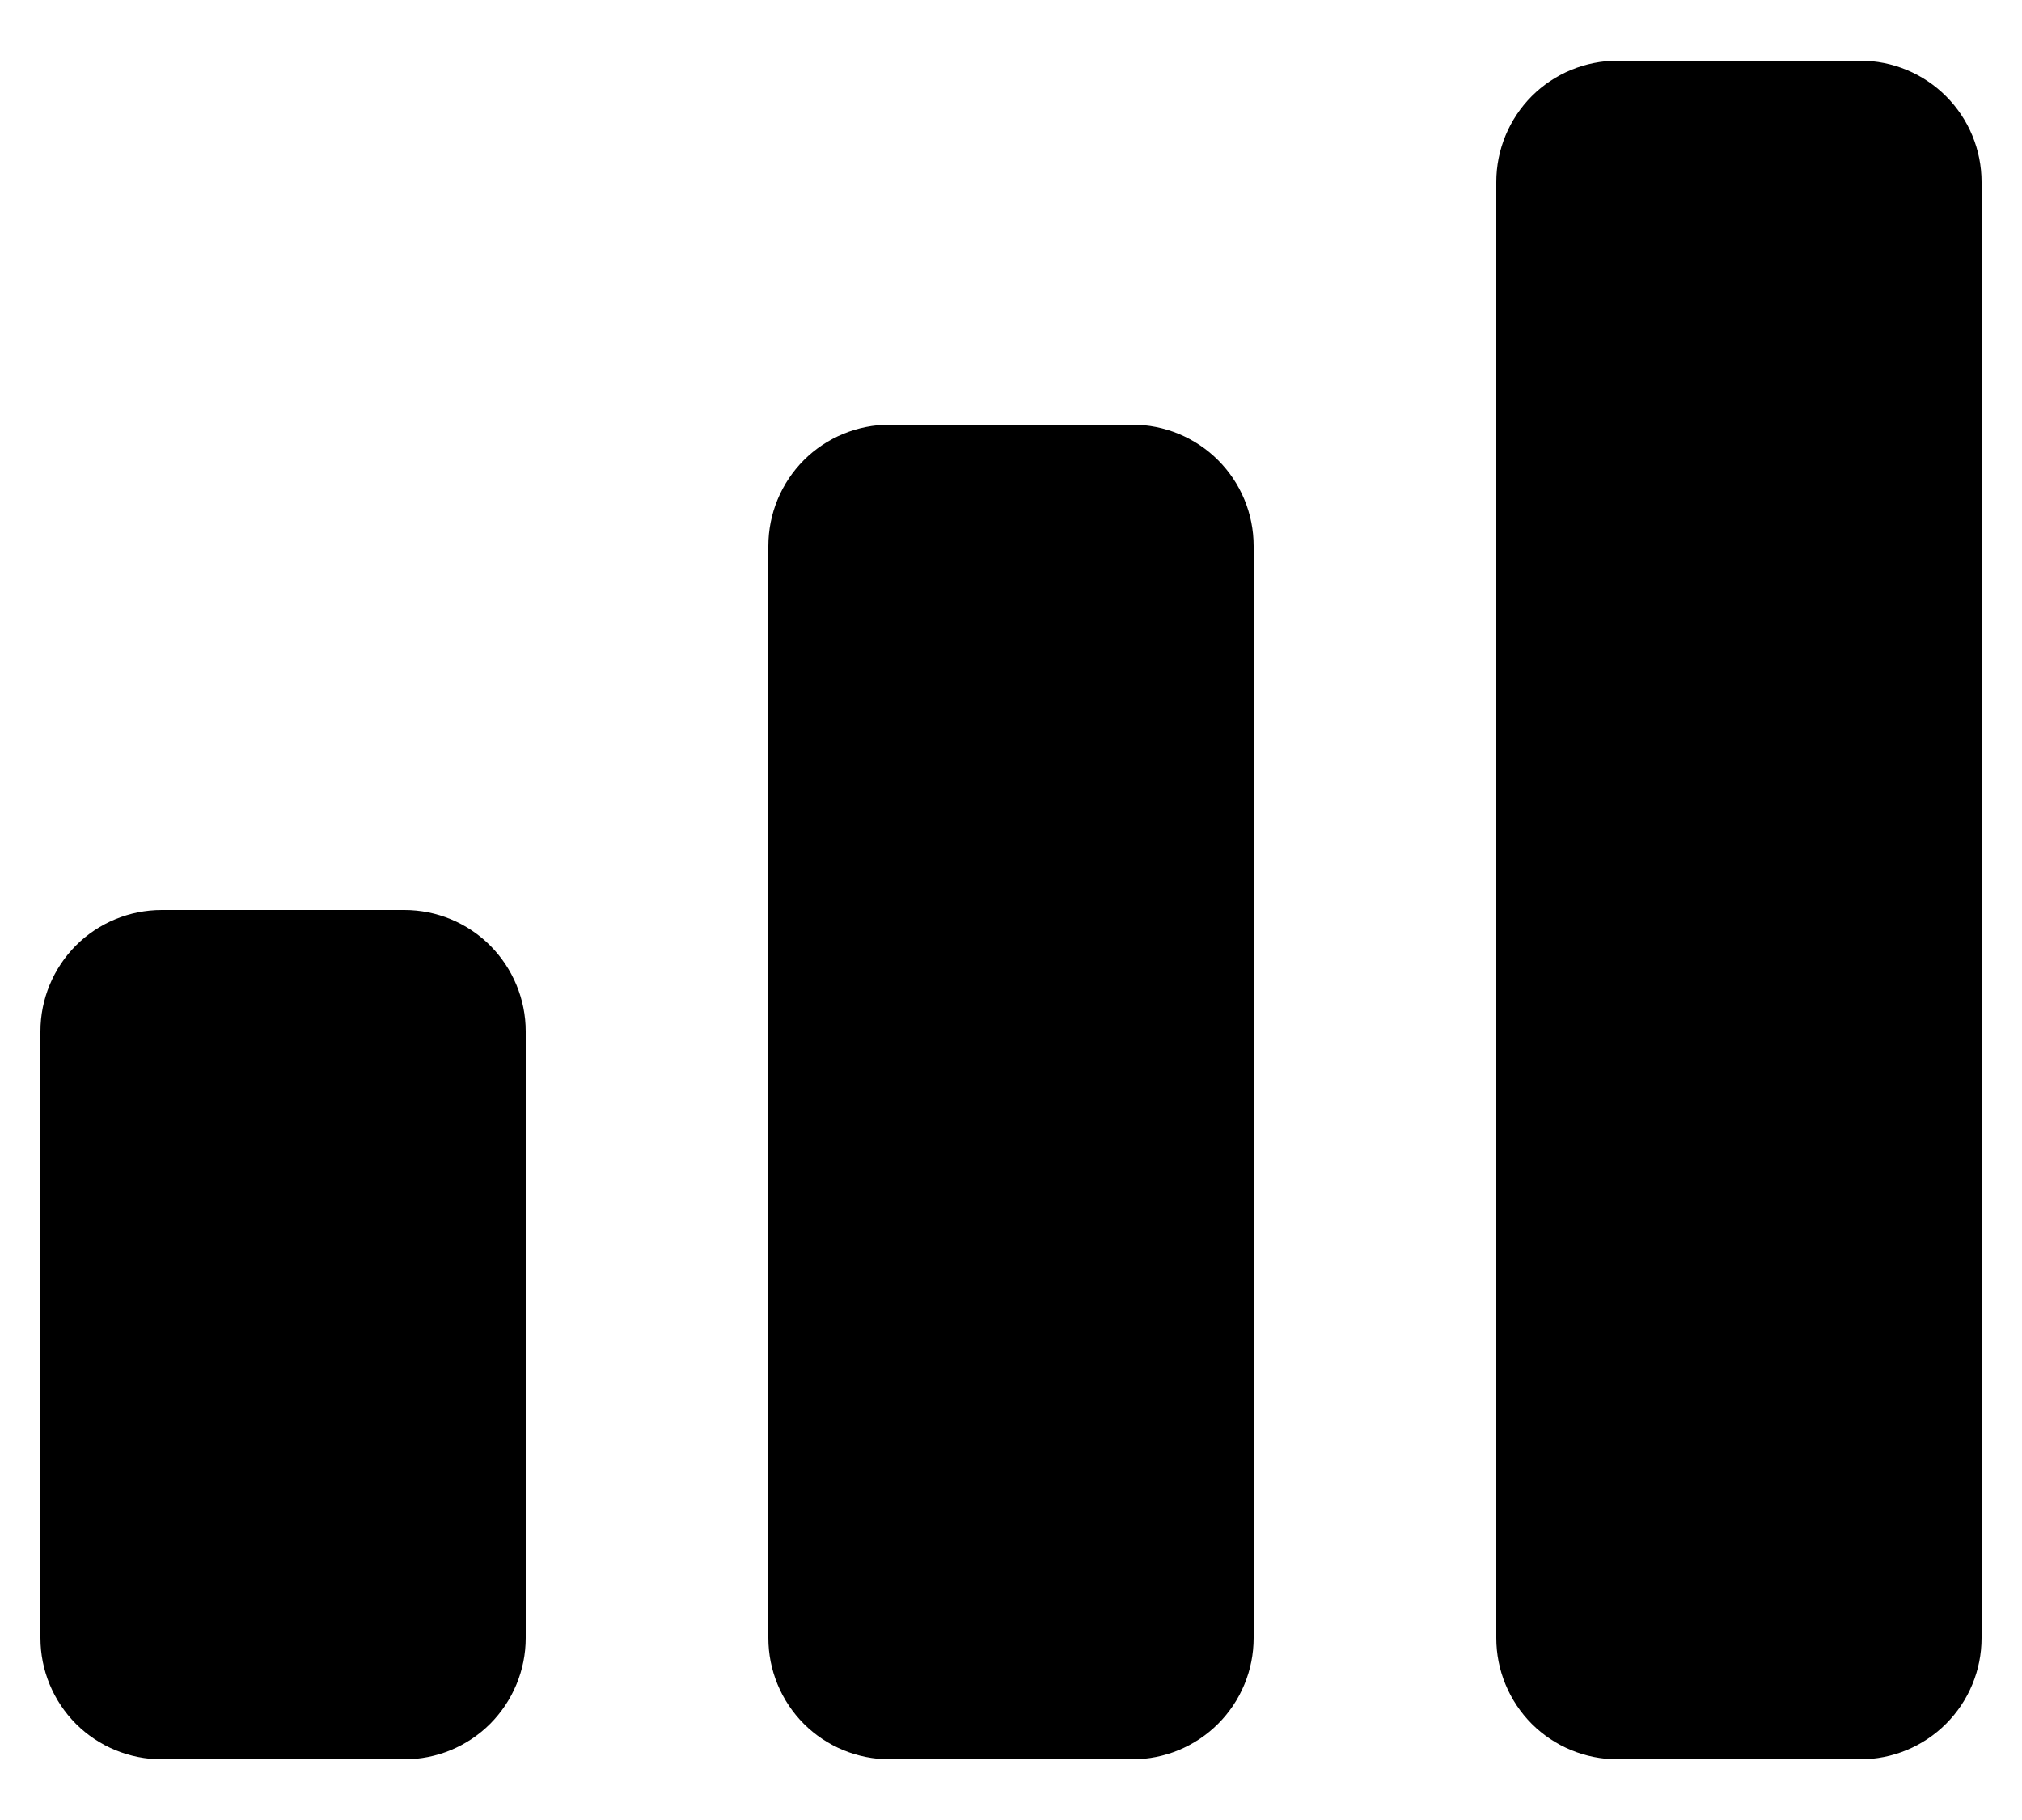
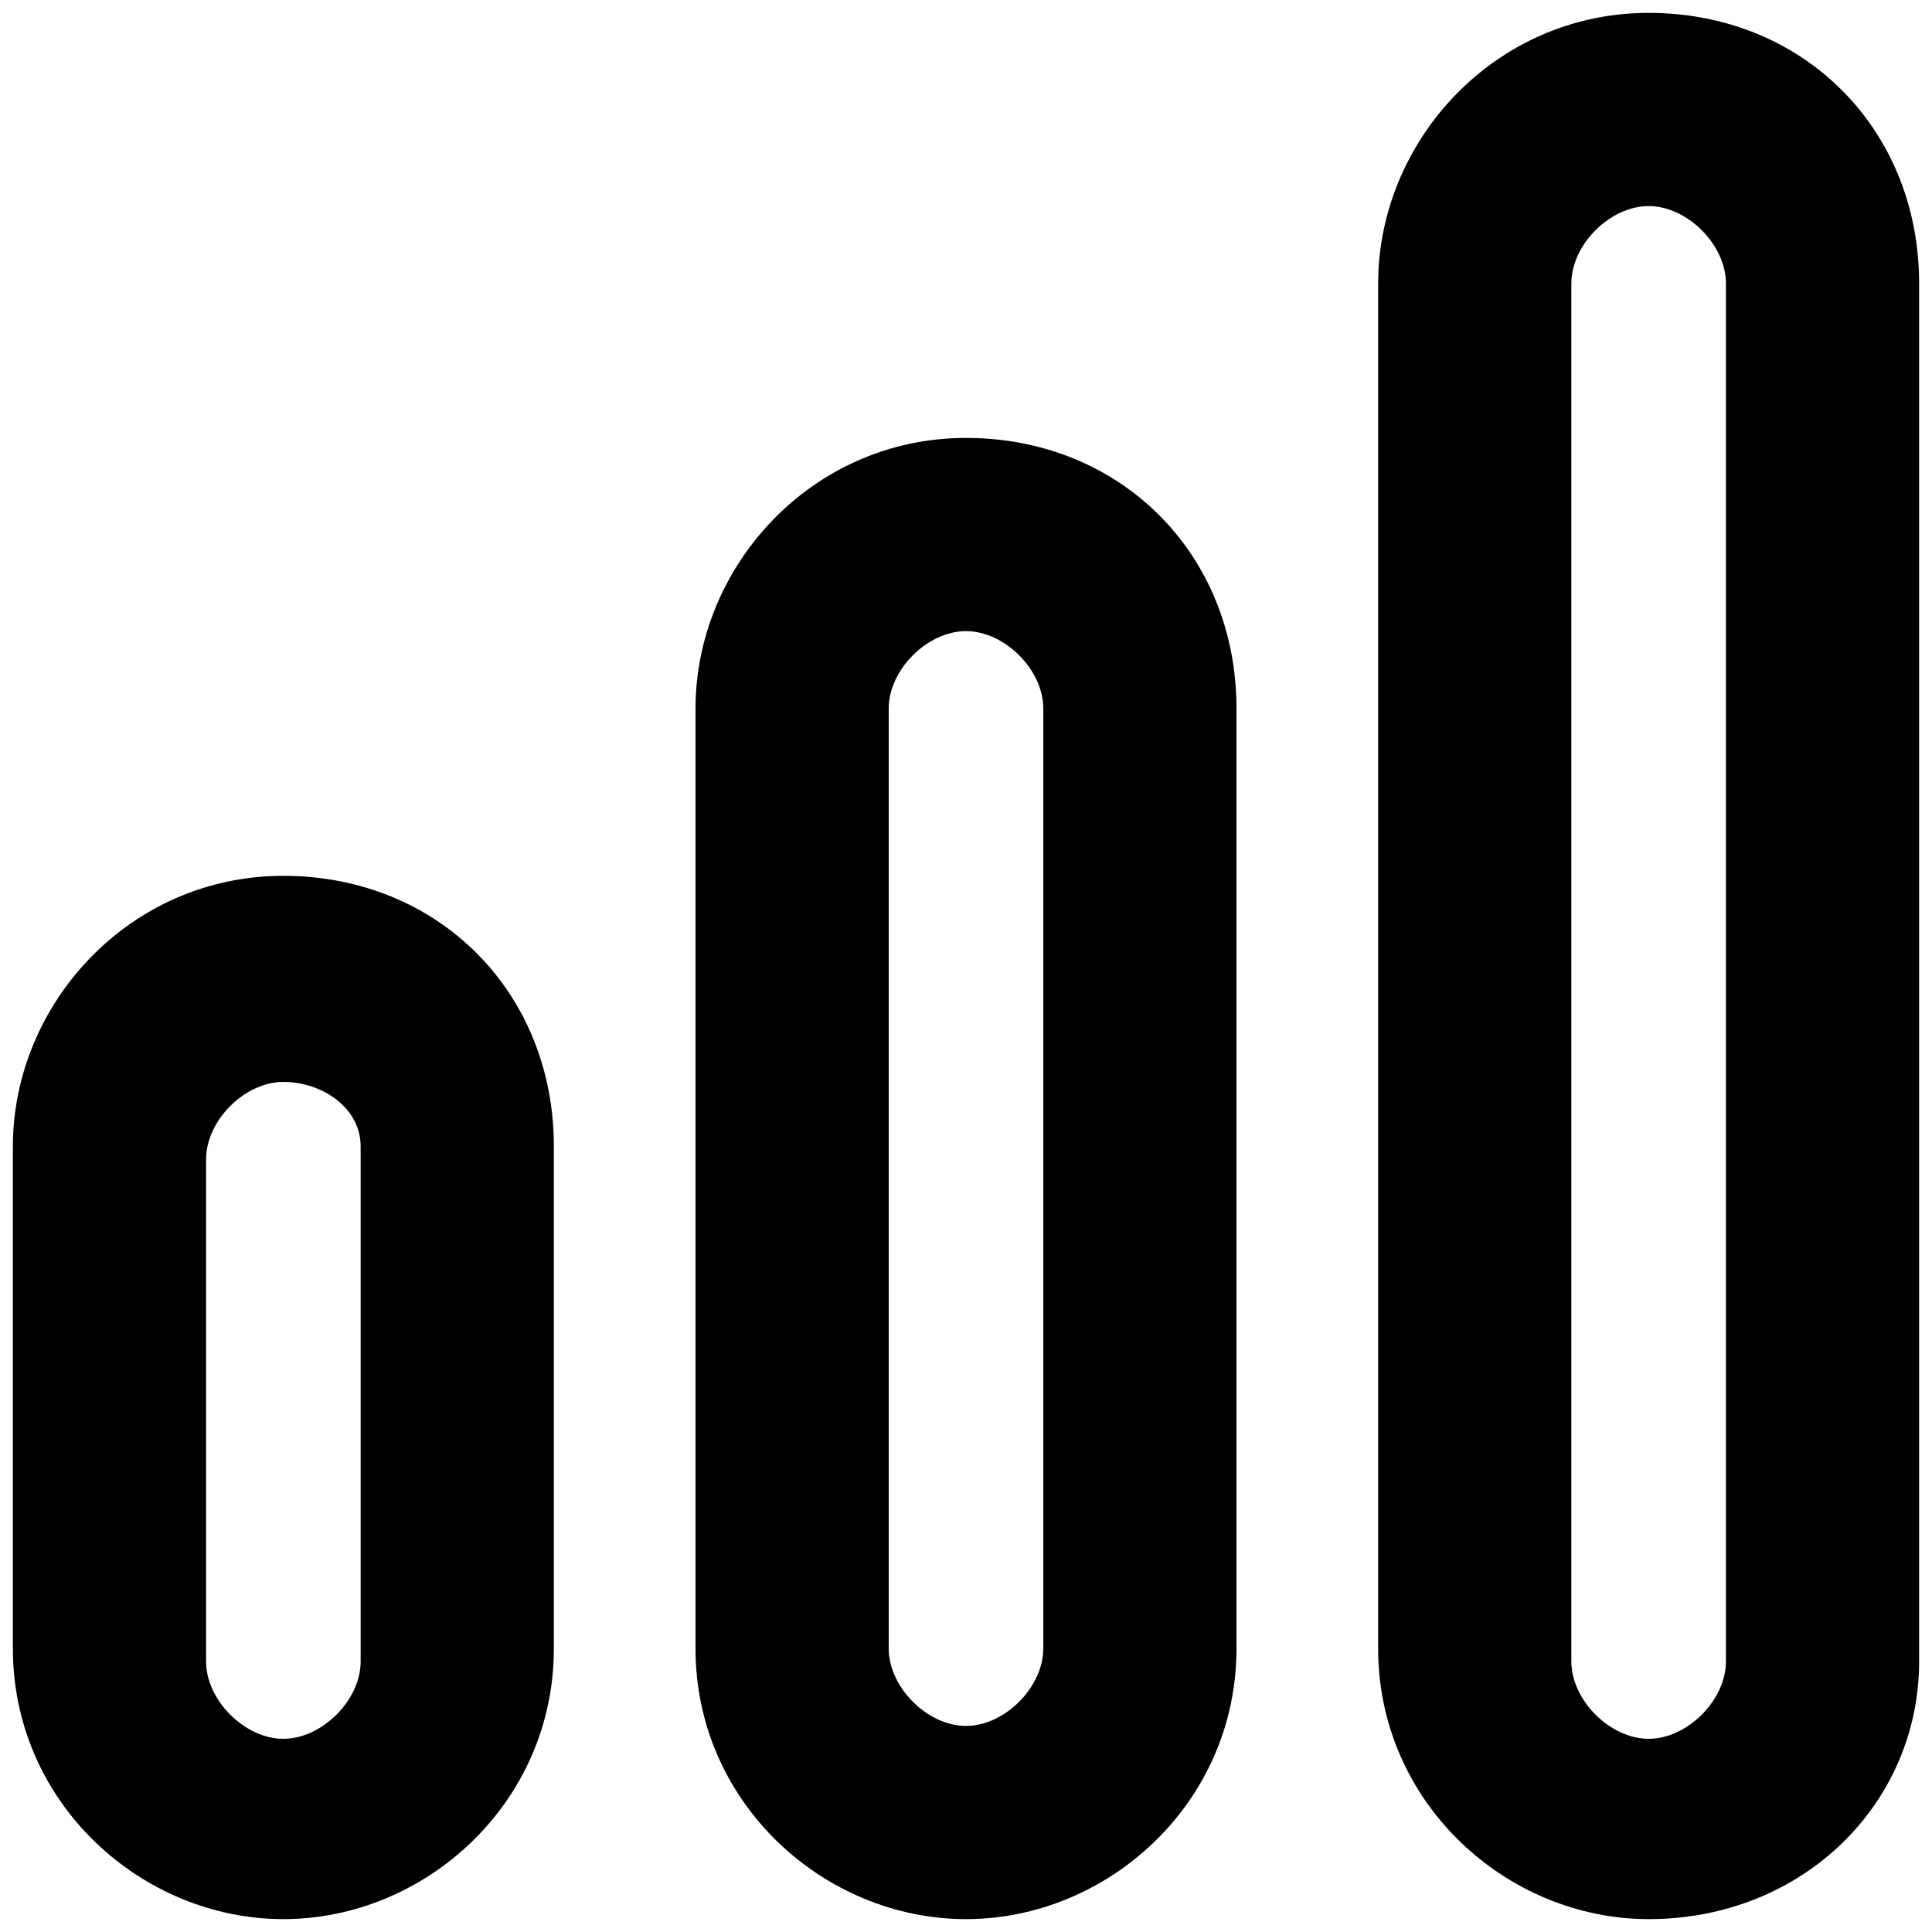
- <svg xmlns="http://www.w3.org/2000/svg" viewBox="0 0 20 18" fill="currentColor">
-   <path d="M0.4 10.2C0.4 9.882 0.526 9.577 0.751 9.351C0.976 9.126 1.282 9 1.6 9H4C4.318 9 4.623 9.126 4.848 9.351C5.073 9.577 5.2 9.882 5.2 10.2V16.2C5.2 16.518 5.073 16.823 4.848 17.049C4.623 17.274 4.318 17.4 4 17.4H1.6C1.282 17.4 0.976 17.274 0.751 17.049C0.526 16.823 0.4 16.518 0.4 16.2V10.2ZM7.6 5.4C7.6 5.082 7.726 4.777 7.951 4.551C8.176 4.326 8.482 4.2 8.8 4.2H11.2C11.518 4.2 11.823 4.326 12.048 4.551C12.274 4.777 12.4 5.082 12.4 5.4V16.2C12.4 16.518 12.274 16.823 12.048 17.049C11.823 17.274 11.518 17.4 11.2 17.4H8.8C8.482 17.4 8.176 17.274 7.951 17.049C7.726 16.823 7.6 16.518 7.6 16.2V5.4ZM14.8 1.8C14.8 1.482 14.926 1.177 15.151 0.951C15.376 0.726 15.682 0.6 16 0.6H18.4C18.718 0.6 19.023 0.726 19.248 0.951C19.474 1.177 19.6 1.482 19.6 1.8V16.2C19.6 16.518 19.474 16.823 19.248 17.049C19.023 17.274 18.718 17.4 18.4 17.4H16C15.682 17.4 15.376 17.274 15.151 17.049C14.926 16.823 14.8 16.518 14.8 16.2V1.8Z" />
+ <svg xmlns="http://www.w3.org/2000/svg" version="1.1" id="Layer_1" x="0px" y="0px" viewBox="0 0 15 15" style="enable-background:new 0 0 15 15;" xml:space="preserve" color="currentColor">
+   <path d="M2.2,14.9c-1.1,0-2.1-0.9-2.1-2.1V8.9c0-1.1,0.9-2.1,2.1-2.1s2.1,0.9,2.1,2.1v3.9C4.3,14,3.3,14.9,2.2,14.9z M2.2,8.4  c-0.3,0-0.6,0.3-0.6,0.6v3.9c0,0.3,0.3,0.6,0.6,0.6s0.6-0.3,0.6-0.6V8.9C2.8,8.6,2.5,8.4,2.2,8.4z" />
+   <path d="M7.5,14.9c-1.1,0-2.1-0.9-2.1-2.1V5.5c0-1.1,0.9-2.1,2.1-2.1s2.1,0.9,2.1,2.1v7.3C9.6,14,8.6,14.9,7.5,14.9z M7.5,4.9  c-0.3,0-0.6,0.3-0.6,0.6v7.3c0,0.3,0.3,0.6,0.6,0.6c0.3,0,0.6-0.3,0.6-0.6V5.5C8.1,5.2,7.8,4.9,7.5,4.9z" />
+   <path d="M12.8,14.9c-1.1,0-2.1-0.9-2.1-2.1V2.2c0-1.1,0.9-2.1,2.1-2.1s2.1,0.9,2.1,2.1v10.7C14.9,14,14,14.9,12.8,14.9z M12.8,1.6  c-0.3,0-0.6,0.3-0.6,0.6v10.7c0,0.3,0.3,0.6,0.6,0.6s0.6-0.3,0.6-0.6V2.2C13.4,1.9,13.1,1.6,12.8,1.6z" />
</svg>
